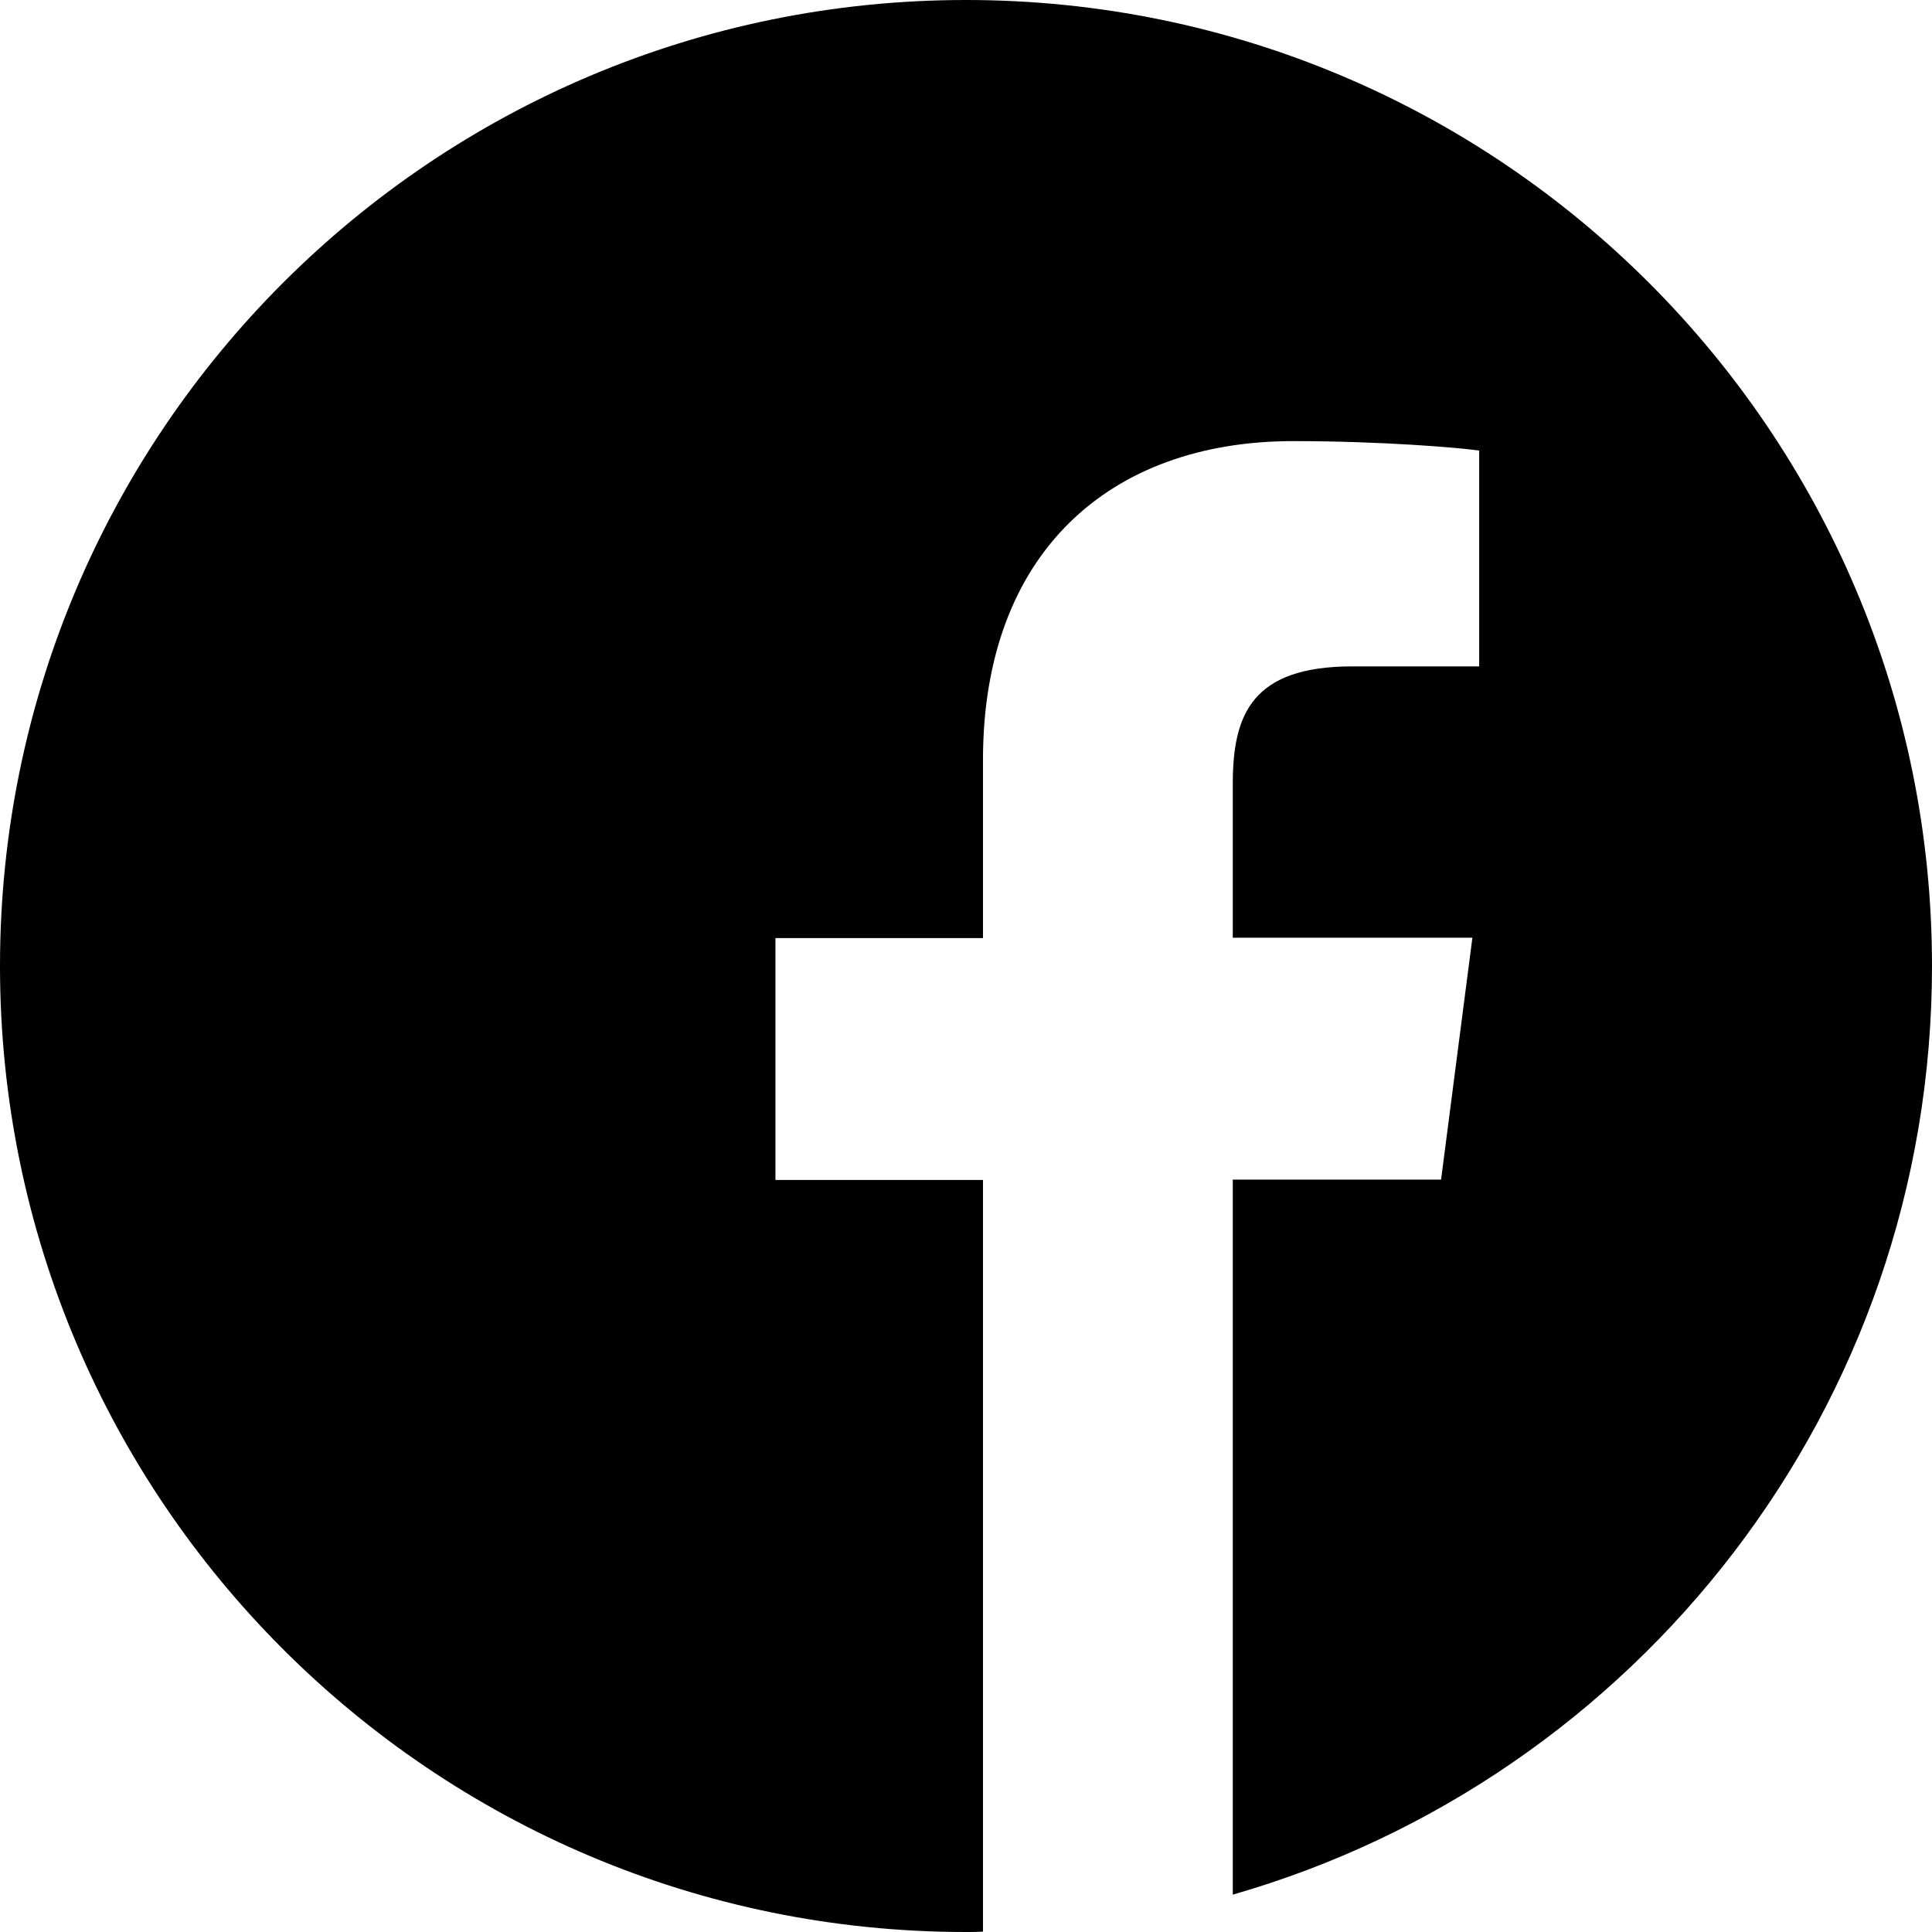
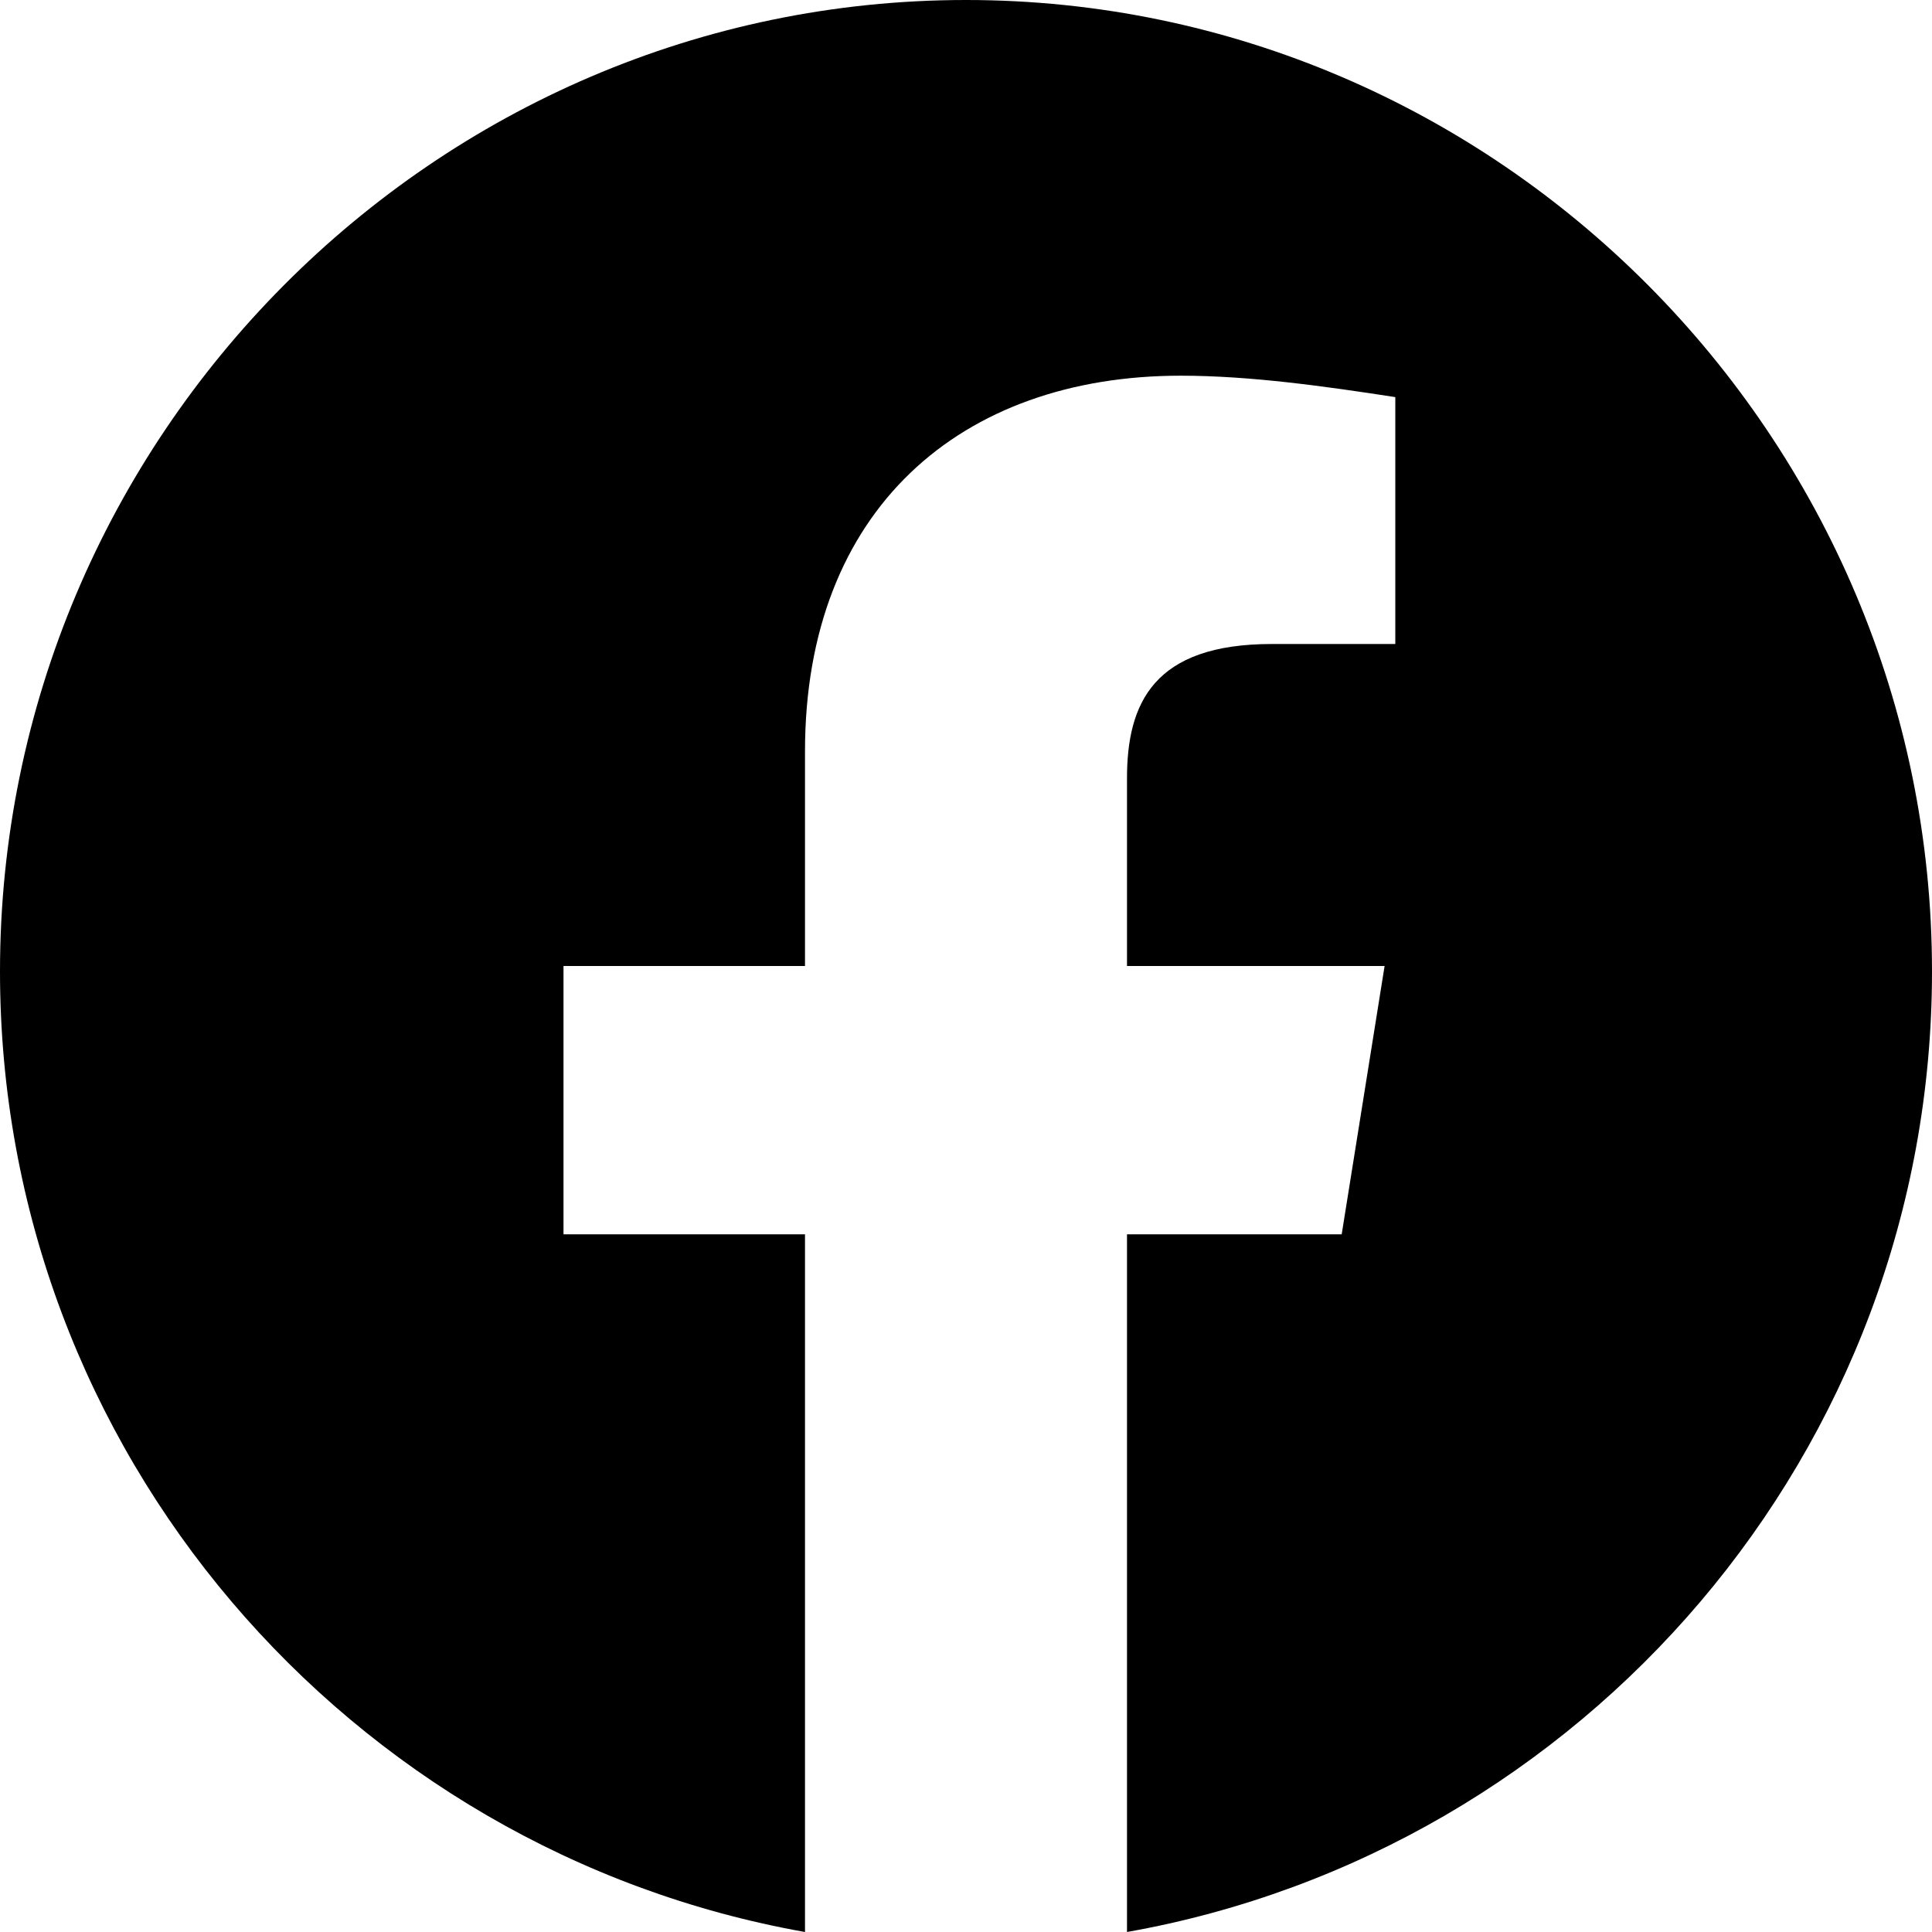
- <svg xmlns="http://www.w3.org/2000/svg" id="Capa_1" enable-background="new 0 0 512 512" height="512" viewBox="0 0 512 512" width="512">
-   <path d="m512 256c0-141.4-114.6-256-256-256s-256 114.6-256 256 114.6 256 256 256c1.5 0 3 0 4.5-.1v-199.2h-55v-64.1h55v-47.2c0-54.7 33.4-84.5 82.2-84.5 23.4 0 43.5 1.7 49.3 2.5v57.2h-33.6c-26.5 0-31.7 12.6-31.7 31.1v40.8h63.5l-8.3 64.1h-55.2v189.5c107-30.7 185.3-129.2 185.3-246.1z" />
+ <svg xmlns="http://www.w3.org/2000/svg" width="800px" height="800px" viewBox="0 0 24 24" fill="none">
+   <path fill-rule="evenodd" clip-rule="evenodd" d="M0 12.067C0 18.034 4.333 22.994 10 24V15.333H7V12H10V9.333C10 6.333 11.933 4.667 14.667 4.667C15.533 4.667 16.467 4.8 17.333 4.933V8H15.8C14.333 8 14 8.733 14 9.667V12H17.2L16.667 15.333H14V24C19.667 22.994 24 18.034 24 12.067C24 5.43 18.6 0 12 0C5.4 0 0 5.43 0 12.067Z" fill="#000000" />
</svg>
